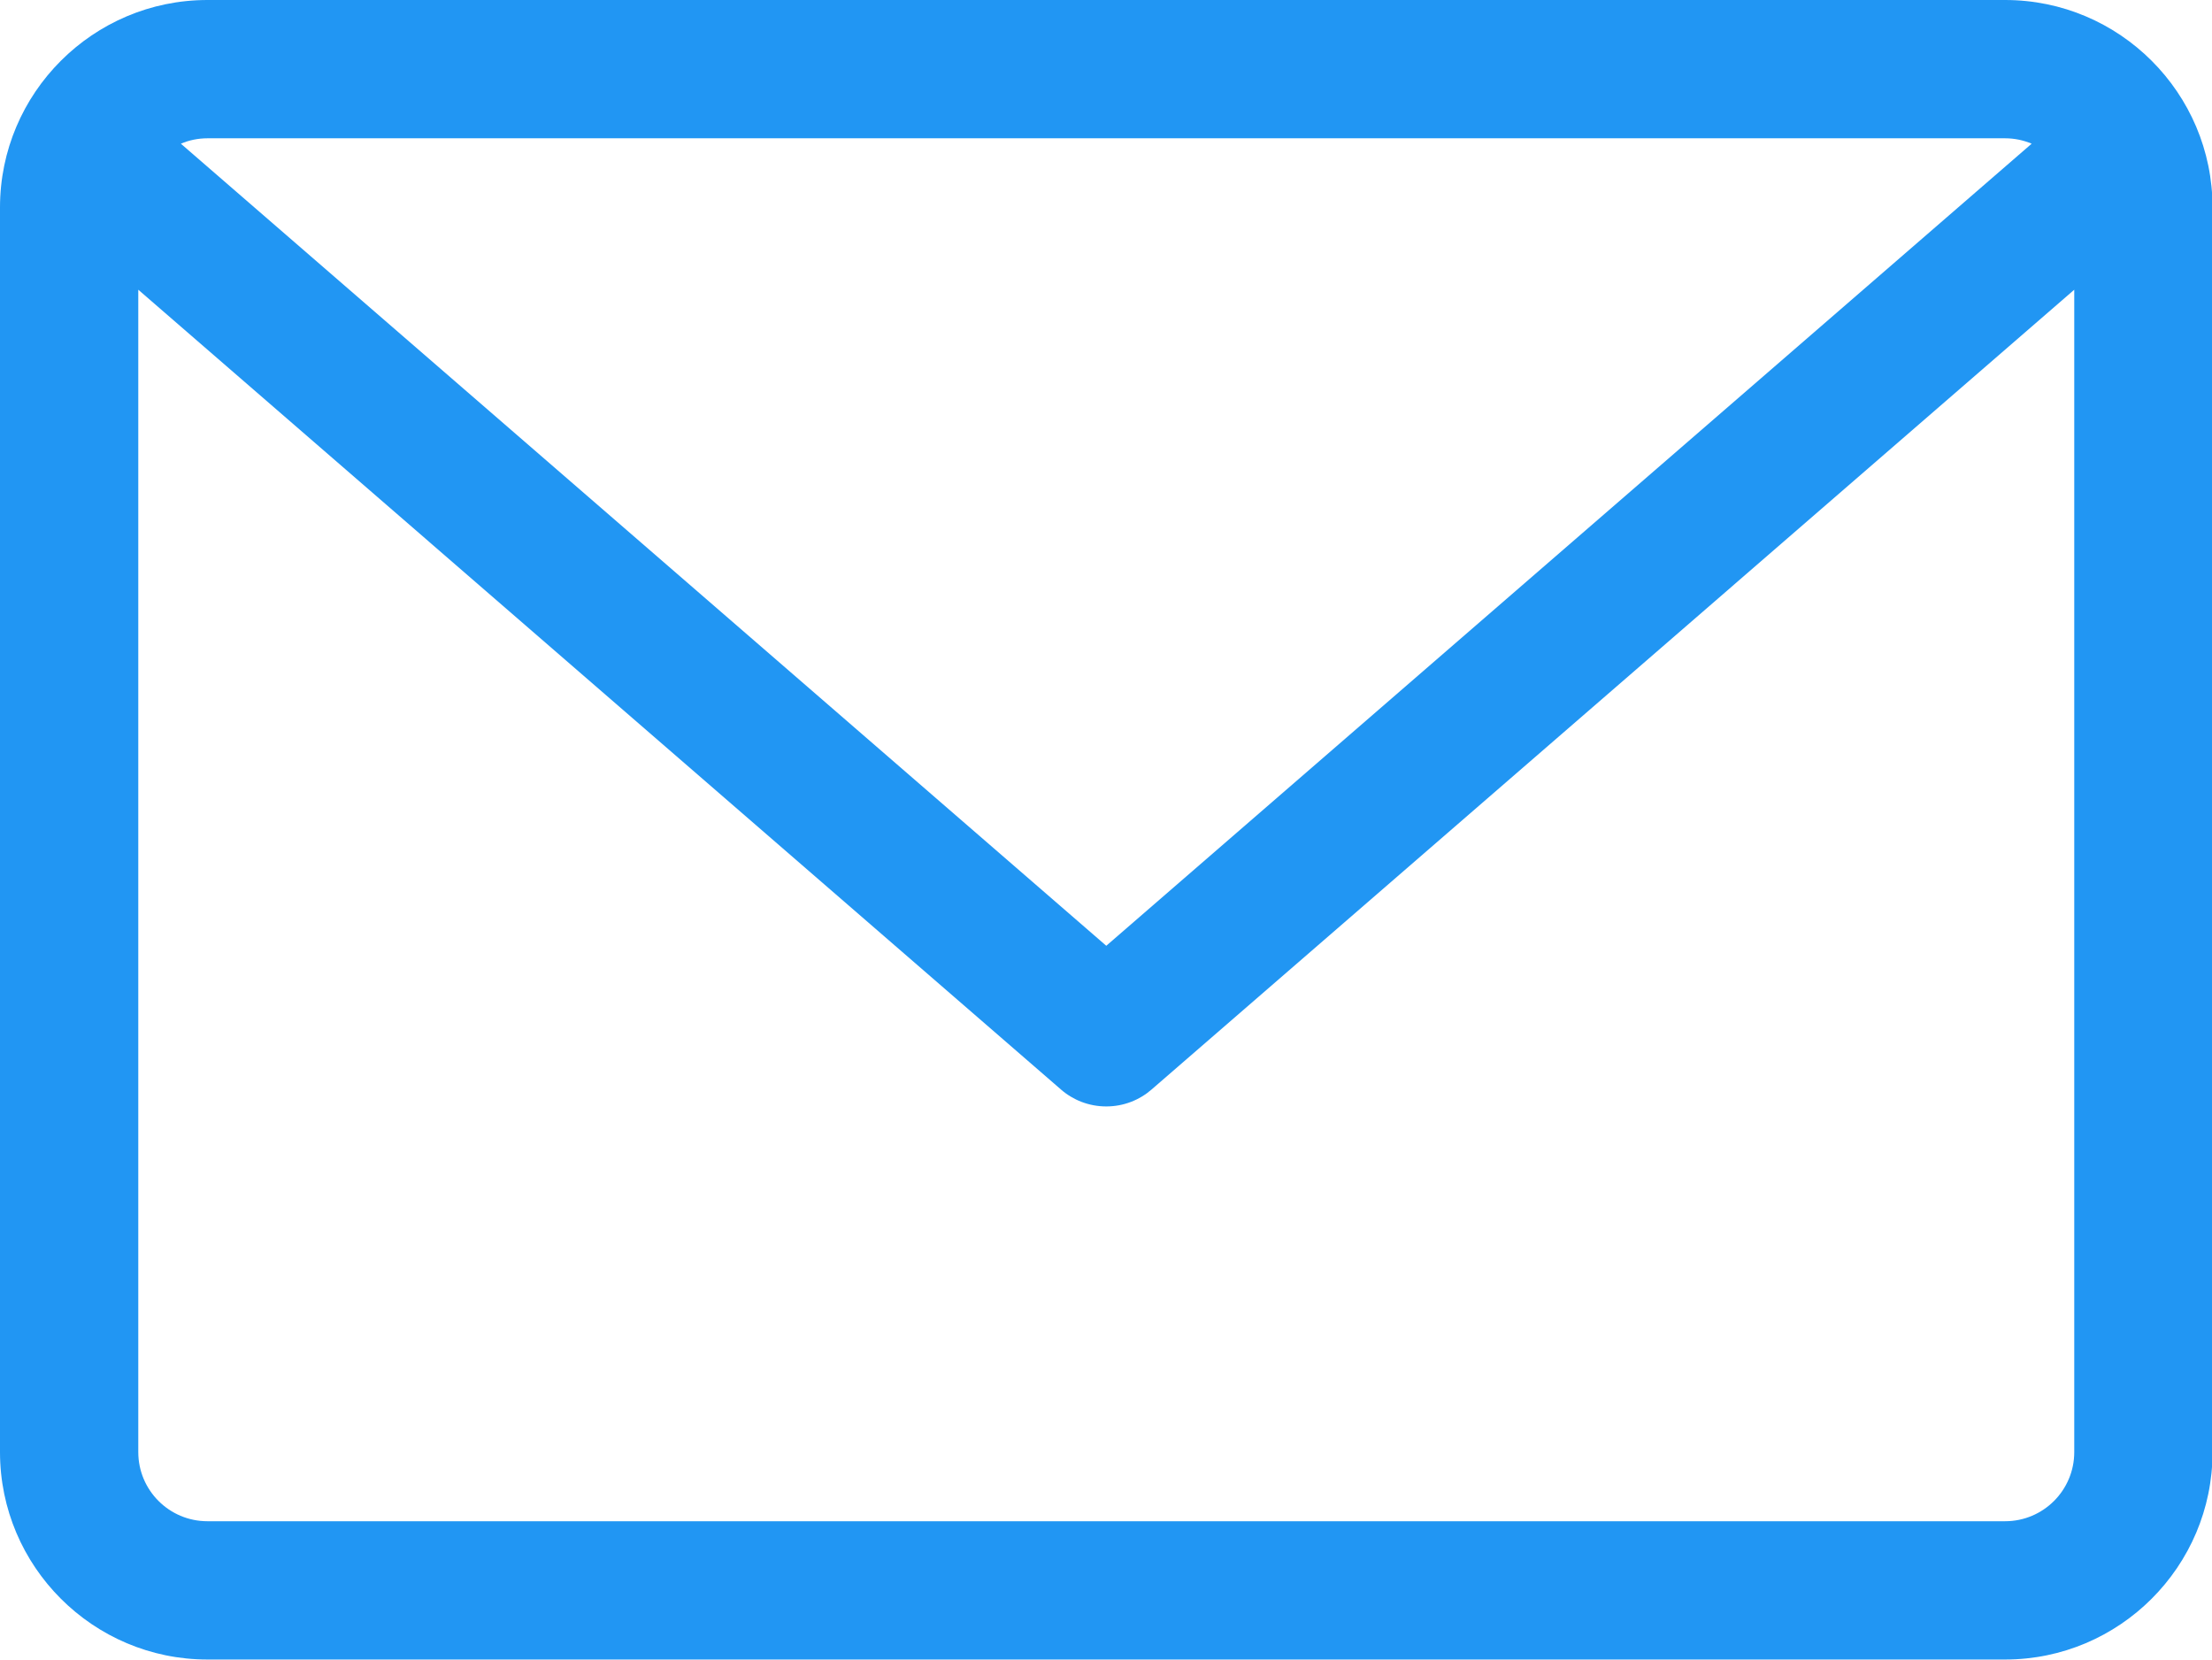
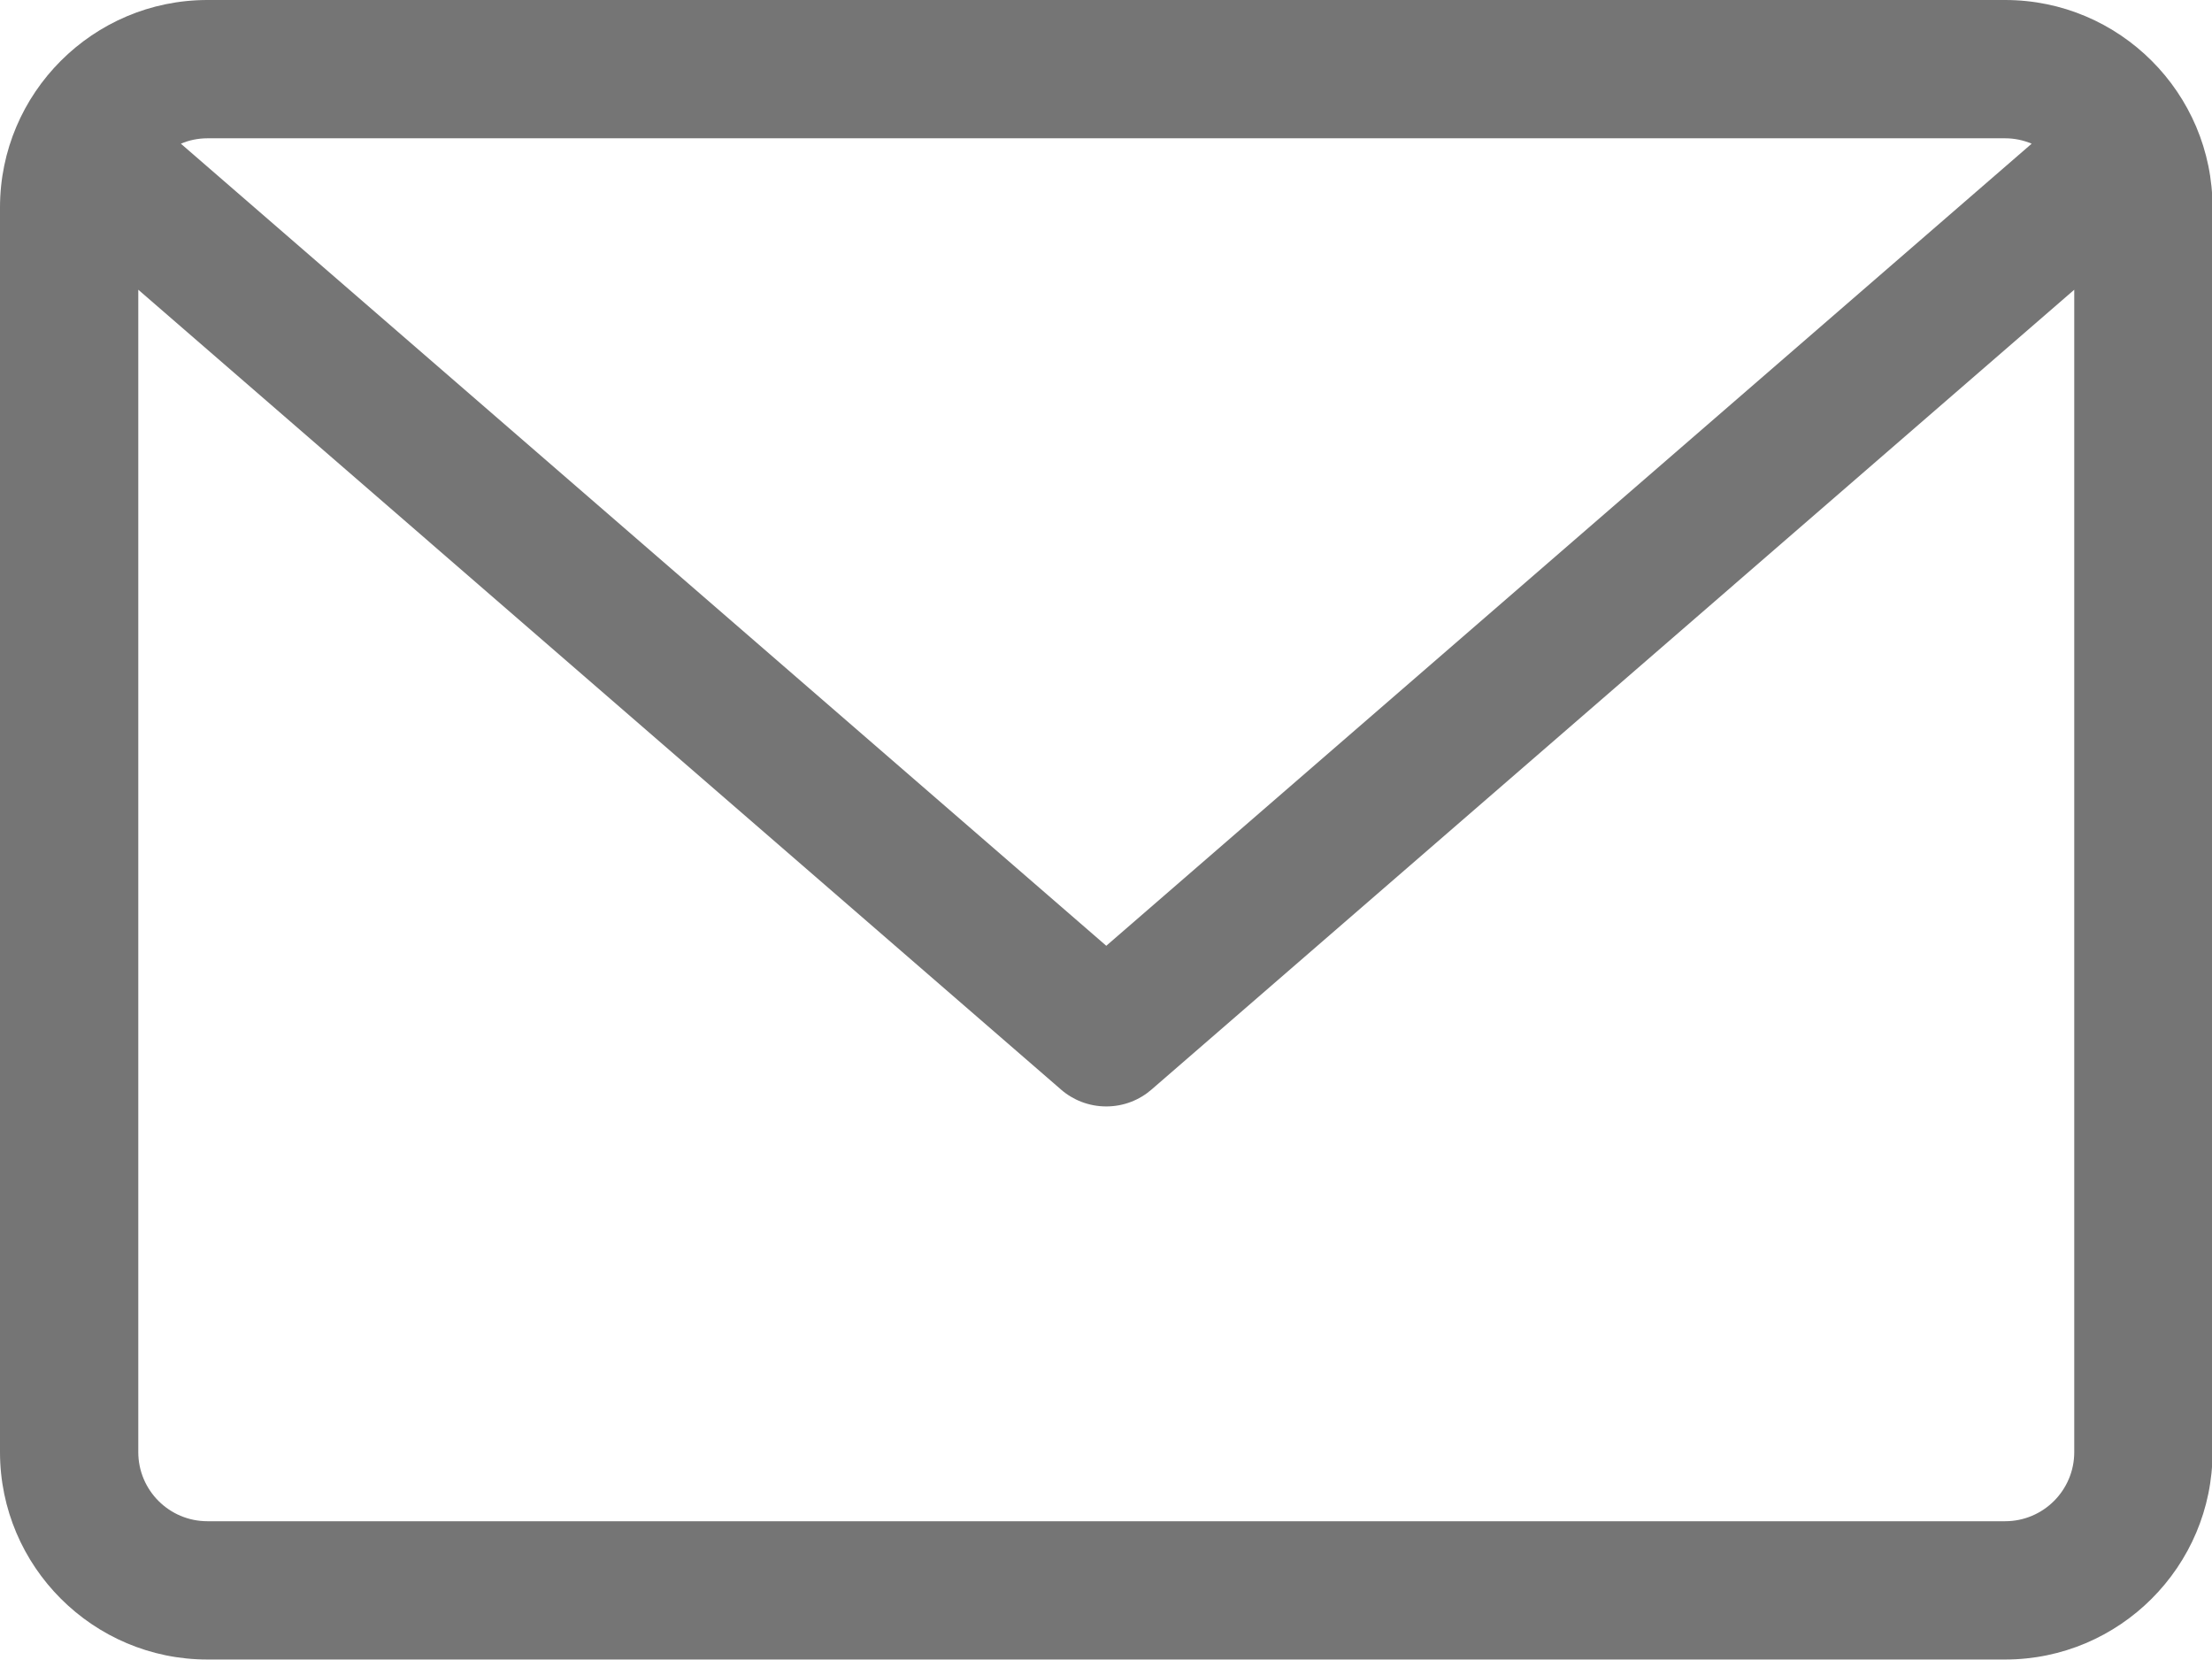
<svg xmlns="http://www.w3.org/2000/svg" version="1.1" width="1365" height="1024" viewBox="0 0 1365 1024">
  <g id="icomoon-ignore">
</g>
-   <path fill="#2196f3" d="M1237.333 0h-1109.333c-70.571 0-128 57.429-128 128v768c0 70.571 57.429 128 128 128h1109.333c70.571 0 128-57.429 128-128v-768c0-70.571-57.429-128-128-128zM1237.333 85.333c5.803 0 11.349 1.195 16.384 3.328l-571.051 494.933-571.051-494.933c4.836-2.091 10.465-3.313 16.378-3.328h1109.339zM1237.333 938.667h-1109.333c-23.564 0-42.667-19.103-42.667-42.667v0-717.227l569.344 493.483c7.448 6.5 17.256 10.464 27.989 10.464s20.541-3.963 28.040-10.507l-0.051 0.043 569.344-493.483v717.227c0 23.564-19.103 42.667-42.667 42.667v0z" />
+   <path fill="#757575" d="M1237.333 0h-1109.333c-70.571 0-128 57.429-128 128v768c0 70.571 57.429 128 128 128h1109.333c70.571 0 128-57.429 128-128v-768c0-70.571-57.429-128-128-128zM1237.333 85.333c5.803 0 11.349 1.195 16.384 3.328l-571.051 494.933-571.051-494.933c4.836-2.091 10.465-3.313 16.378-3.328h1109.339zM1237.333 938.667h-1109.333c-23.564 0-42.667-19.103-42.667-42.667v0-717.227l569.344 493.483c7.448 6.5 17.256 10.464 27.989 10.464s20.541-3.963 28.040-10.507l-0.051 0.043 569.344-493.483v717.227c0 23.564-19.103 42.667-42.667 42.667v0z" />
</svg>
